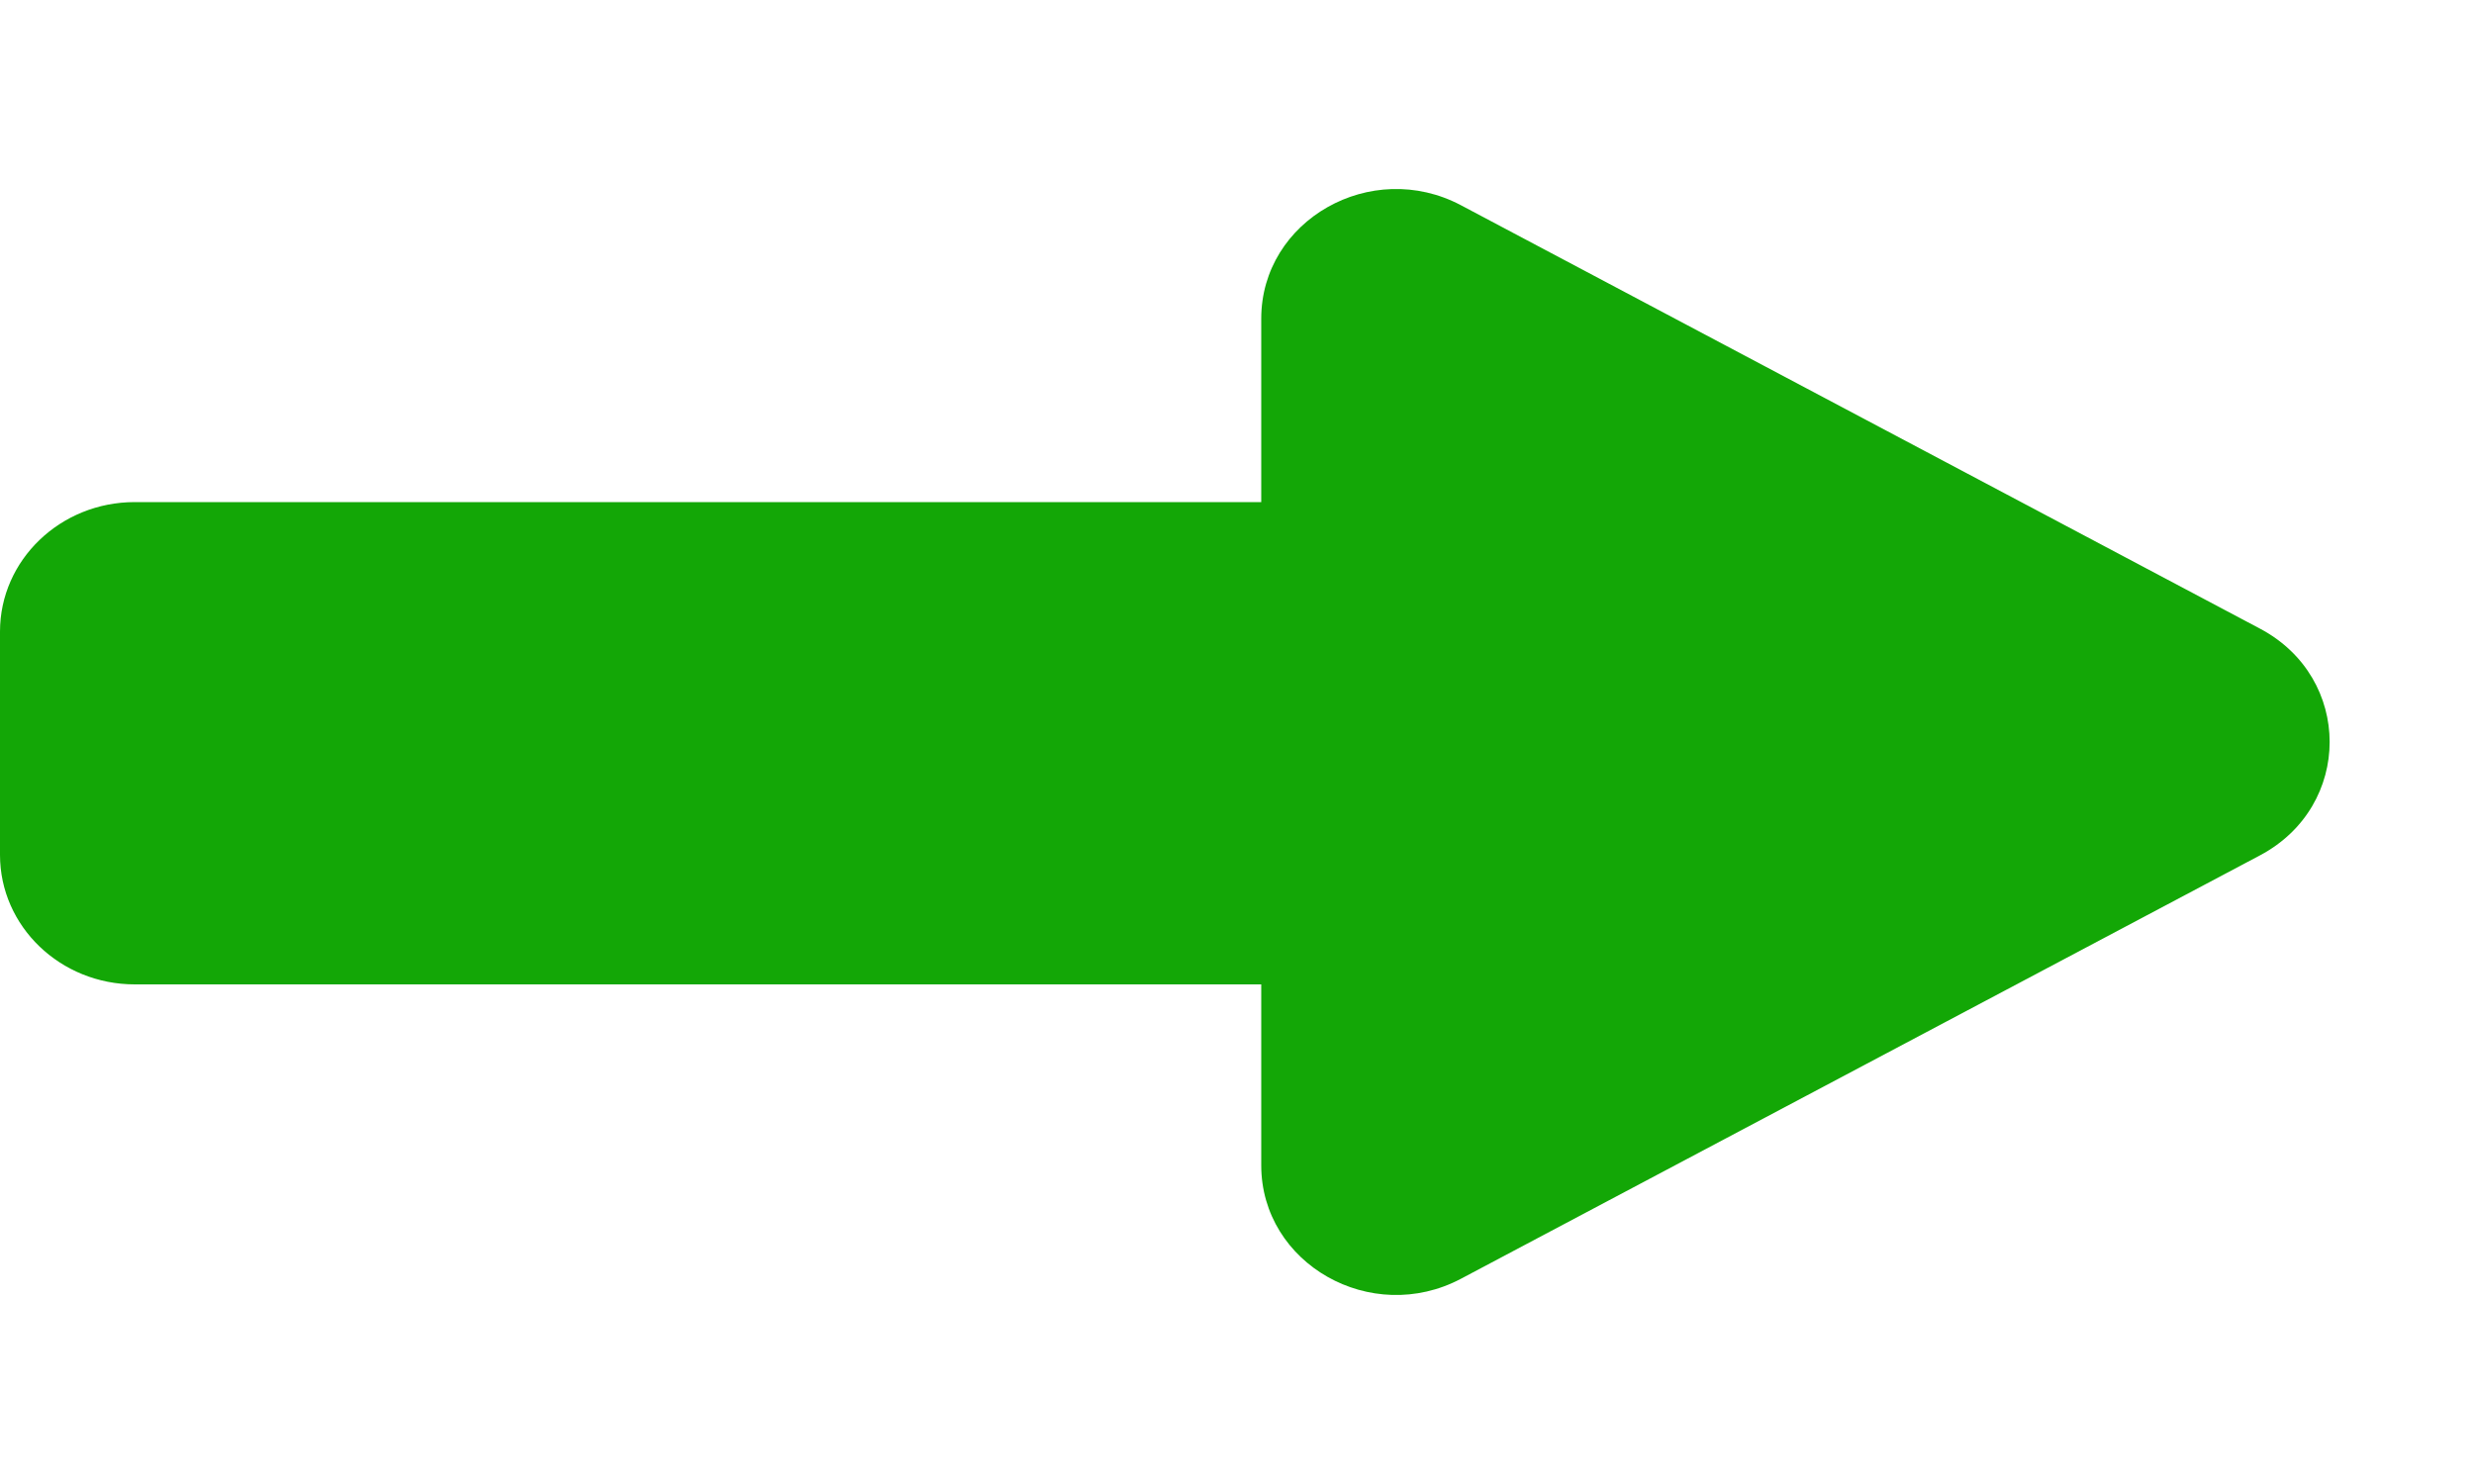
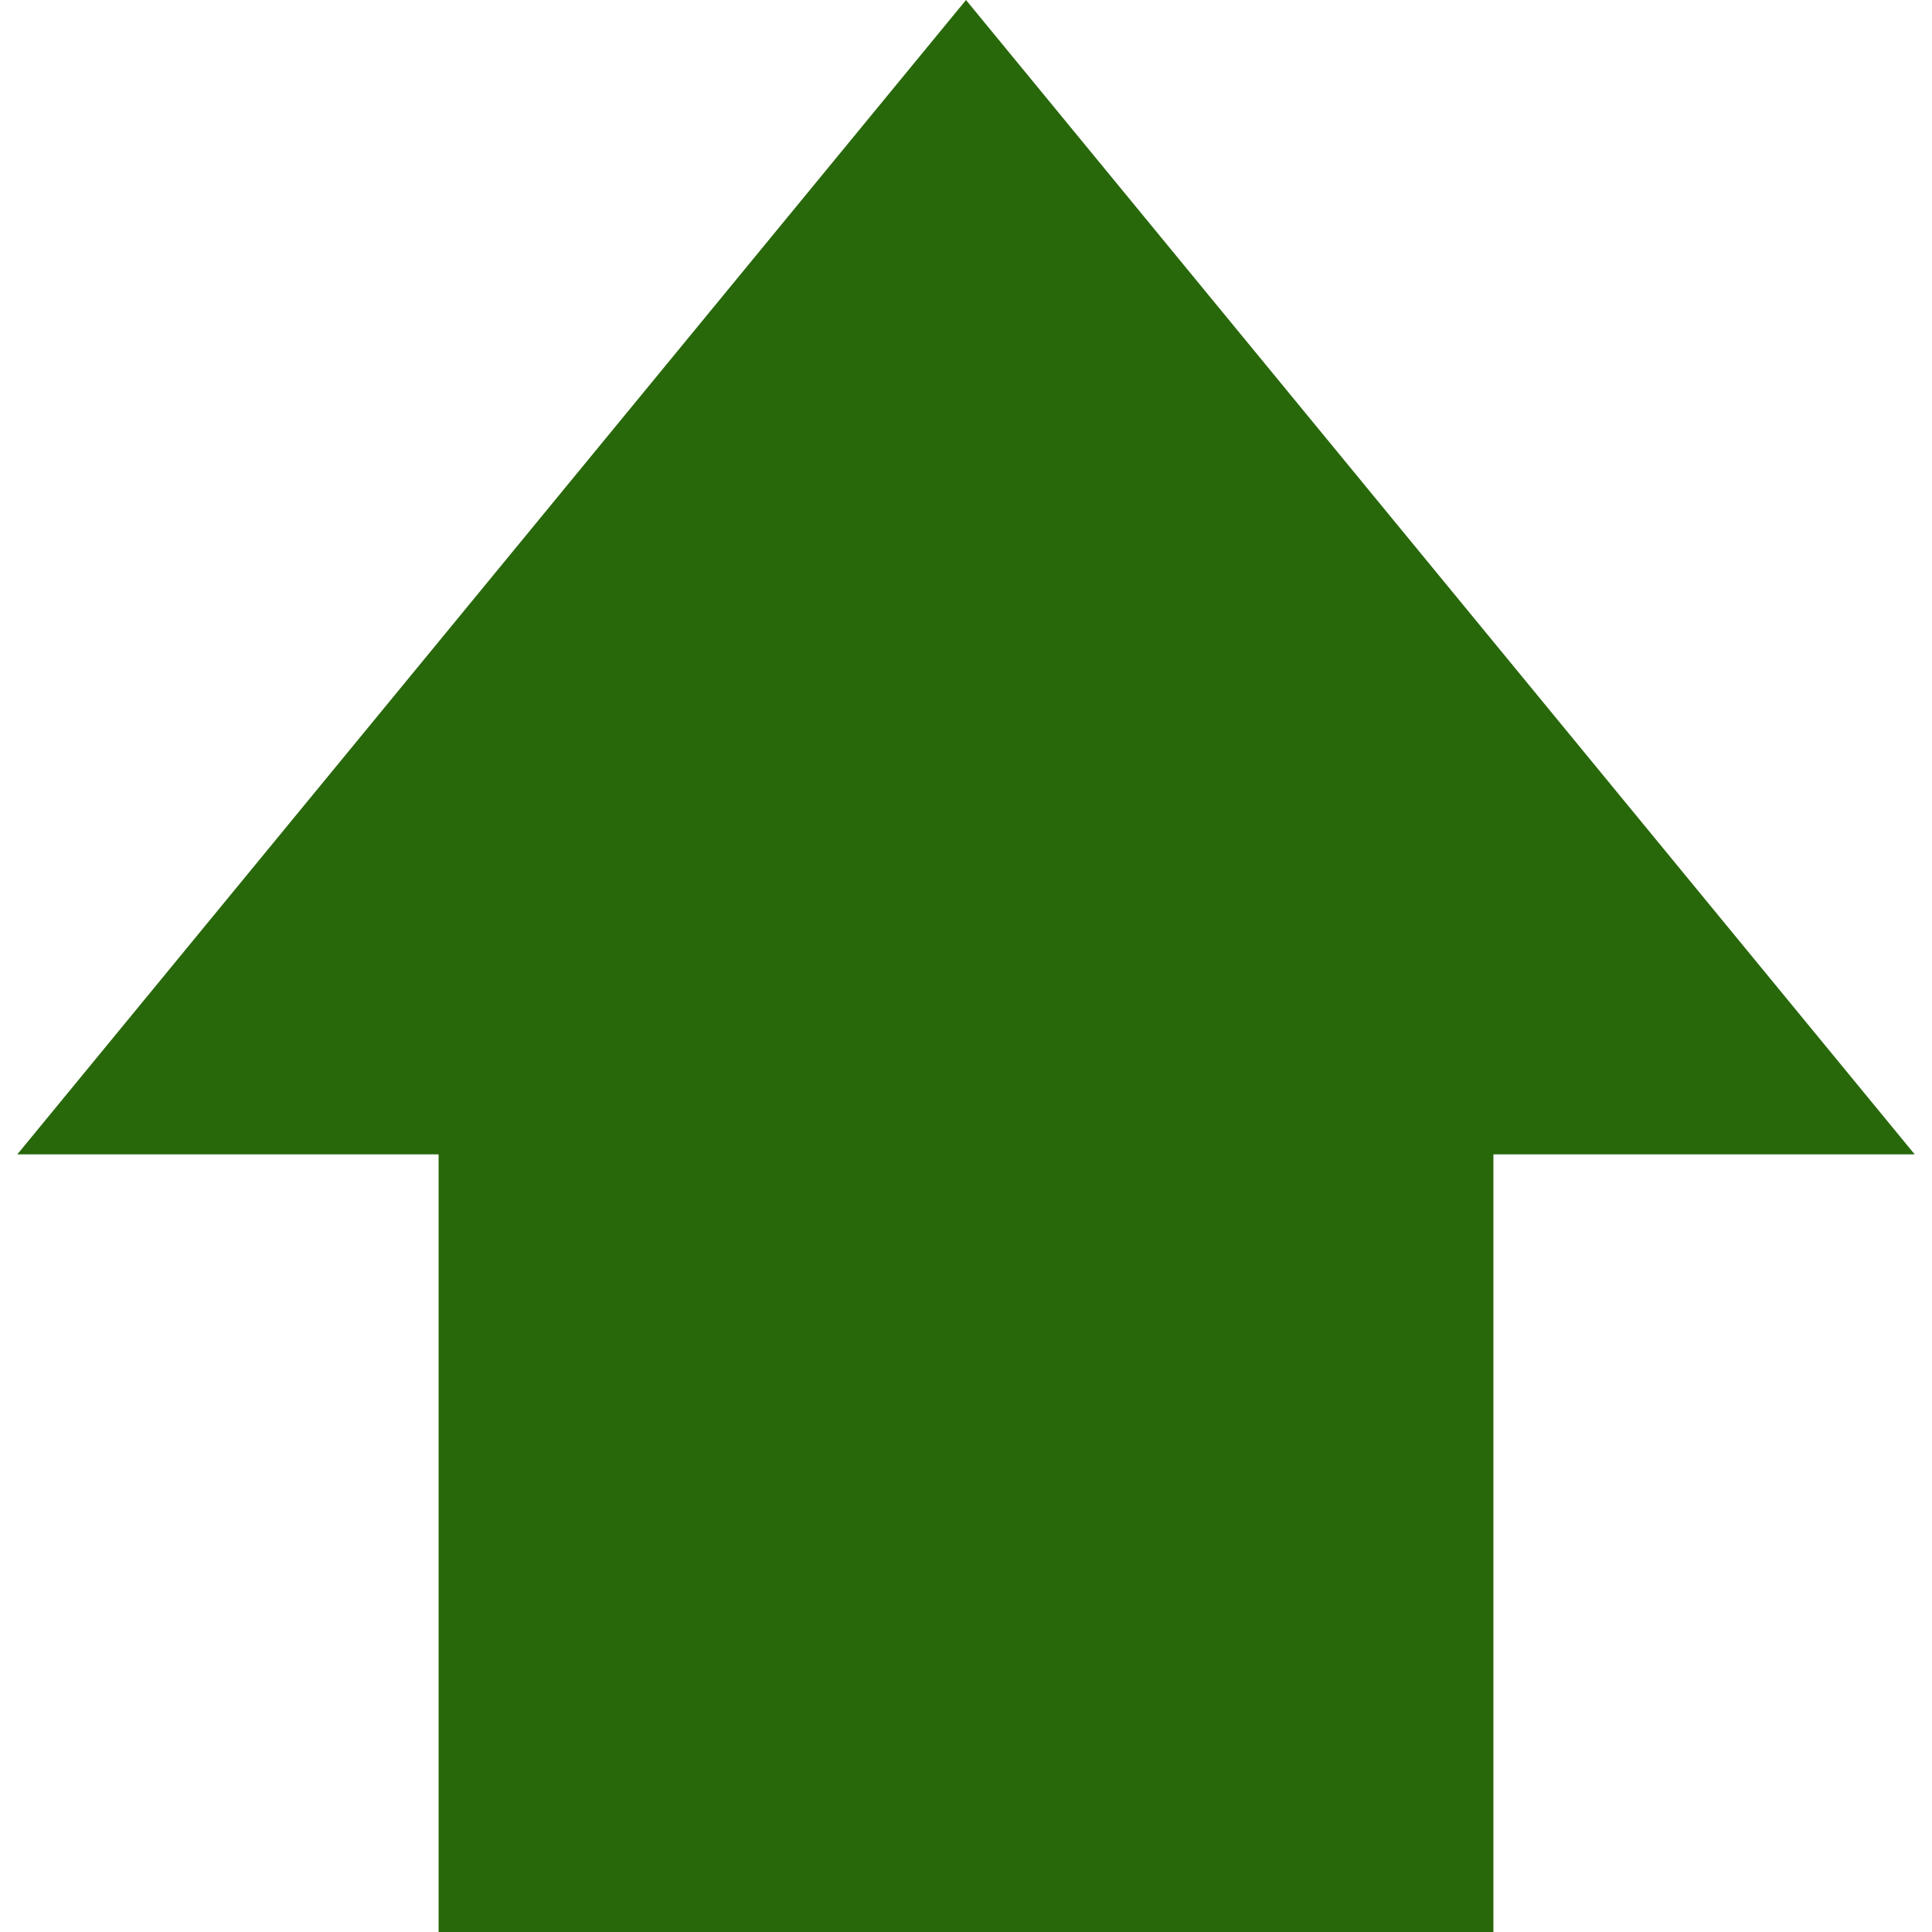
- <svg xmlns="http://www.w3.org/2000/svg" width="25" height="15" viewBox="0 0 25 15" fill="none">
-   <path d="M17.947 5.075H1.362C0.61 5.075 0 5.661 0 6.384V8.641C0 9.364 0.61 9.95 1.362 9.95H17.947C18.699 9.95 19.308 9.364 19.308 8.641V6.384C19.308 5.661 18.699 5.075 17.947 5.075Z" fill="#13A706" />
-   <path d="M22.837 6.354C23.776 6.851 23.776 8.148 22.837 8.646L14.764 12.925C13.857 13.406 12.745 12.775 12.745 11.779V3.221C12.745 2.225 13.857 1.594 14.764 2.075L22.837 6.354Z" fill="#13A706" />
+ <svg xmlns="http://www.w3.org/2000/svg" version="1.1" id="Layer_1" viewBox="0 0 512 512" xml:space="preserve">
+   <g>
+     <polygon style="fill:#28680b;" points="4.592,305.912 256,0 507.408,305.912  " />
+     <rect x="116.232" y="292.408" style="fill:#28680b;" width="279.536" height="219.592" />
+   </g>
</svg>
